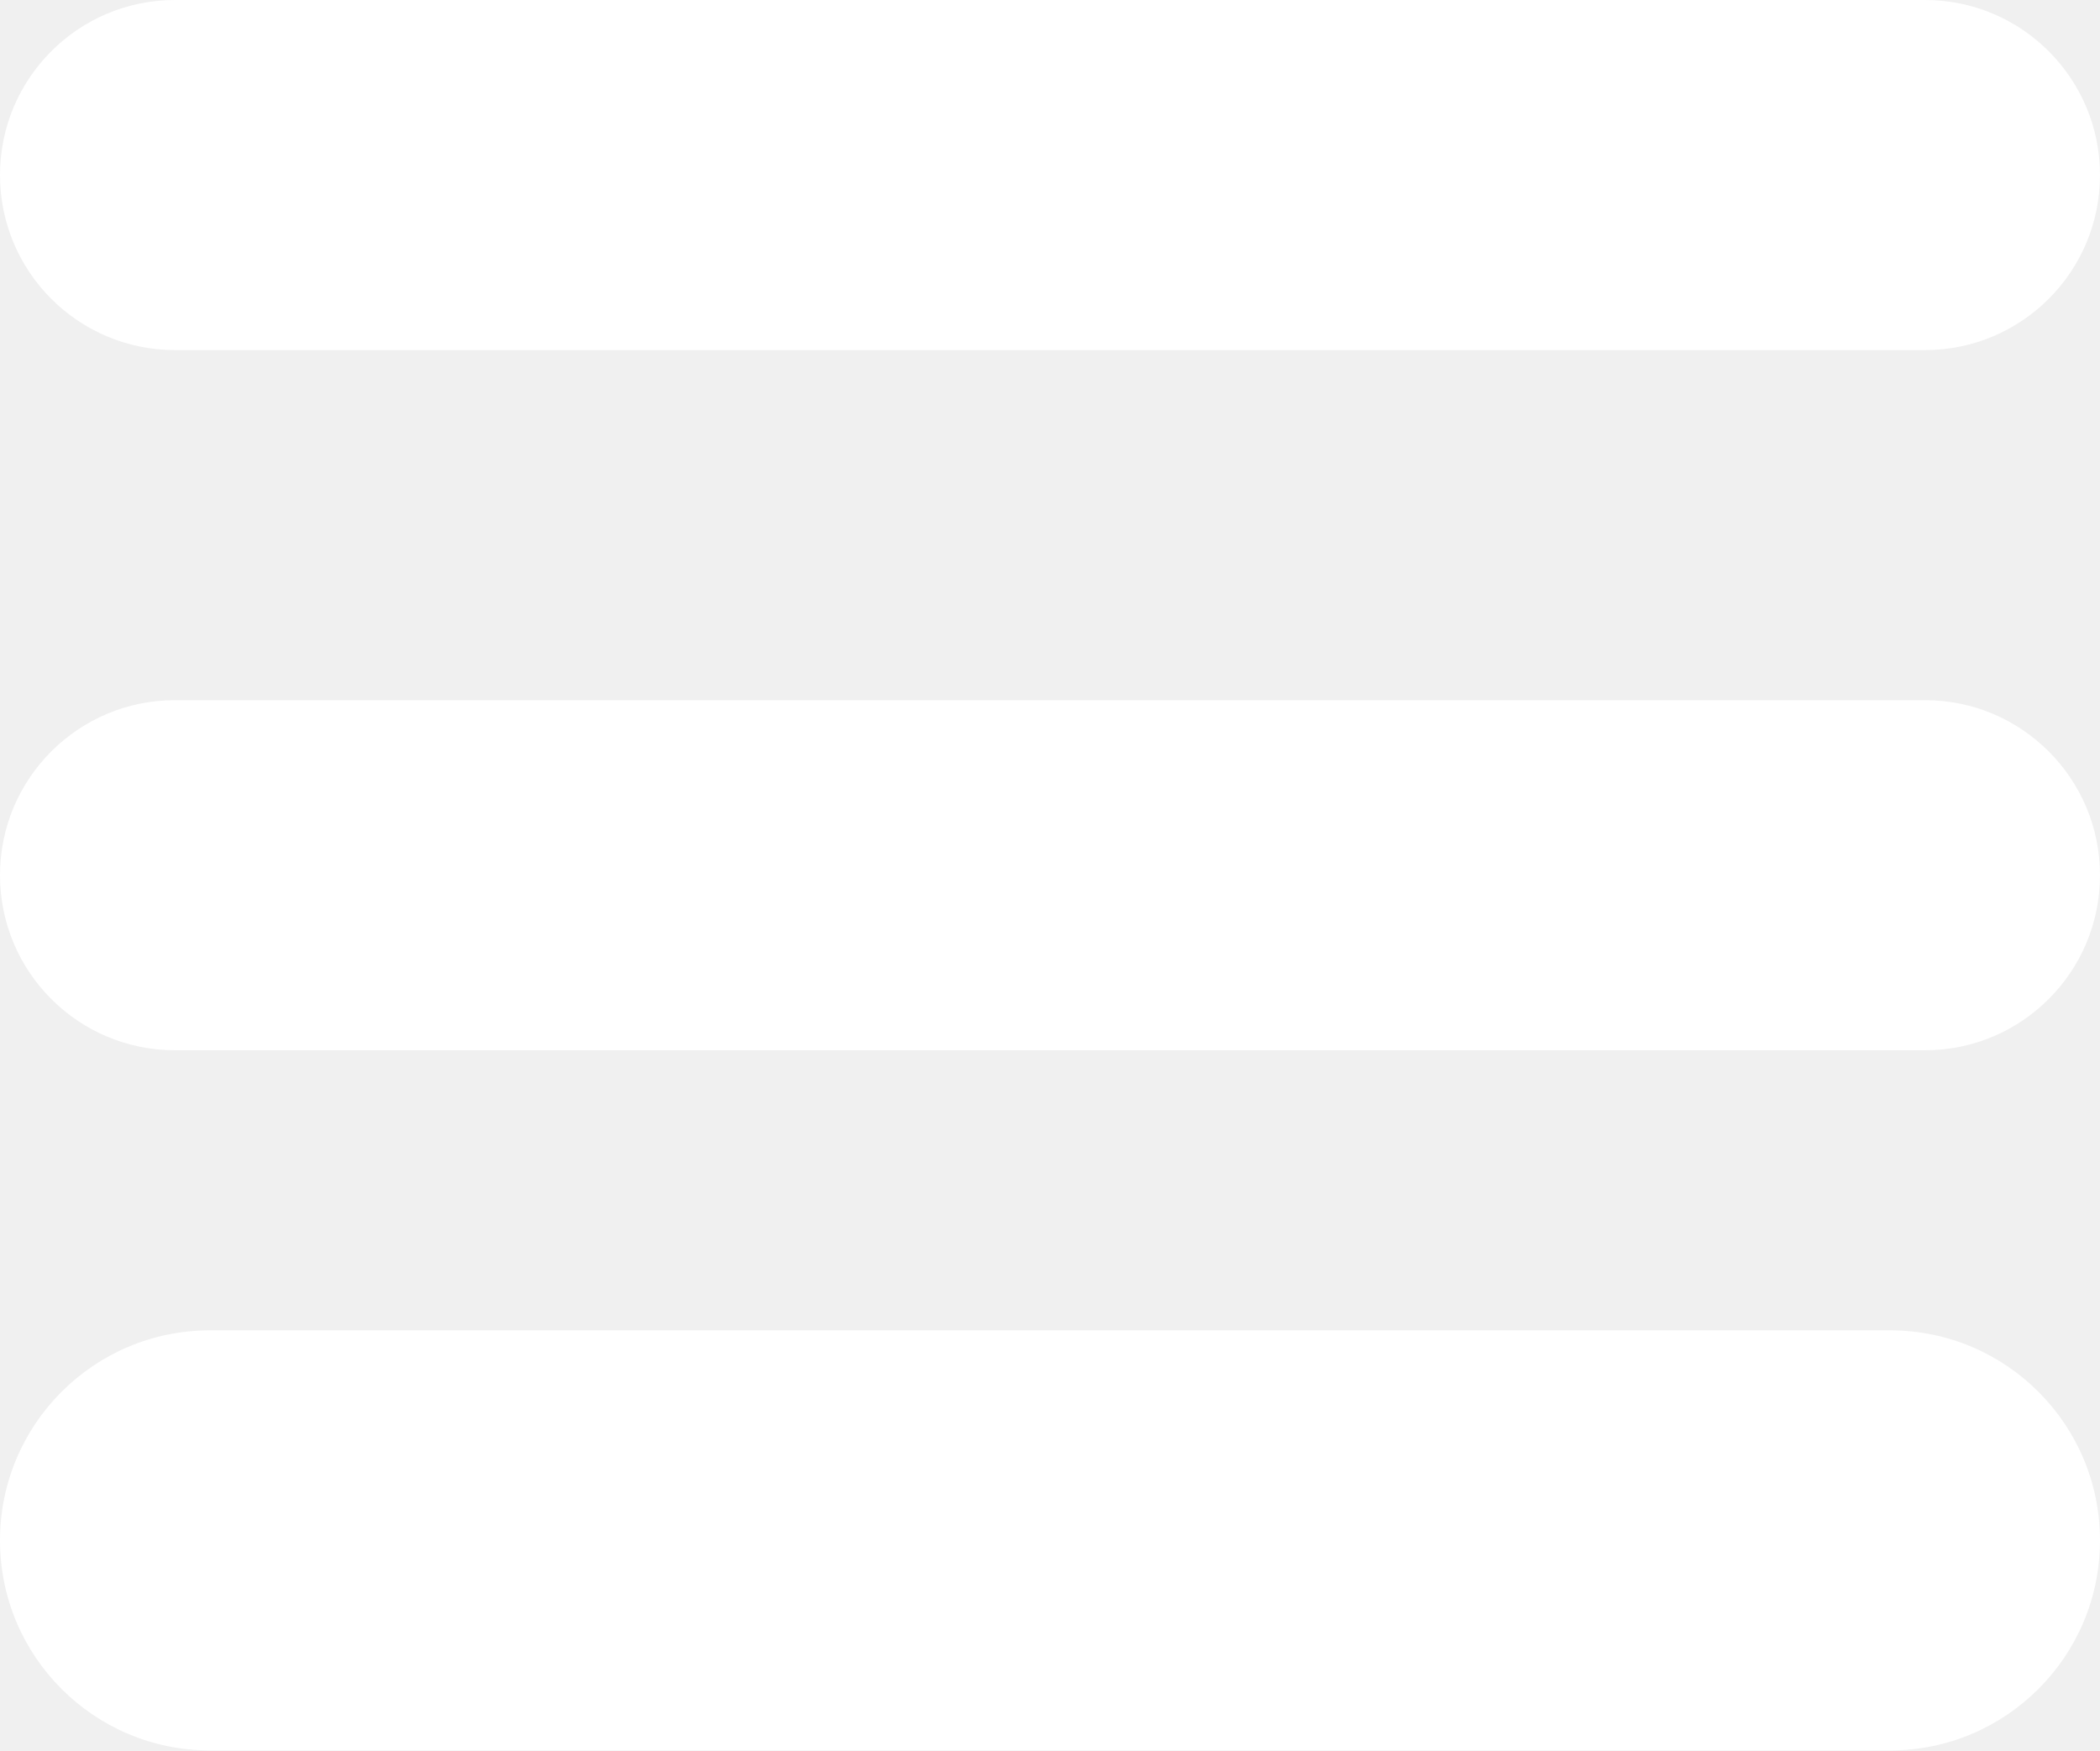
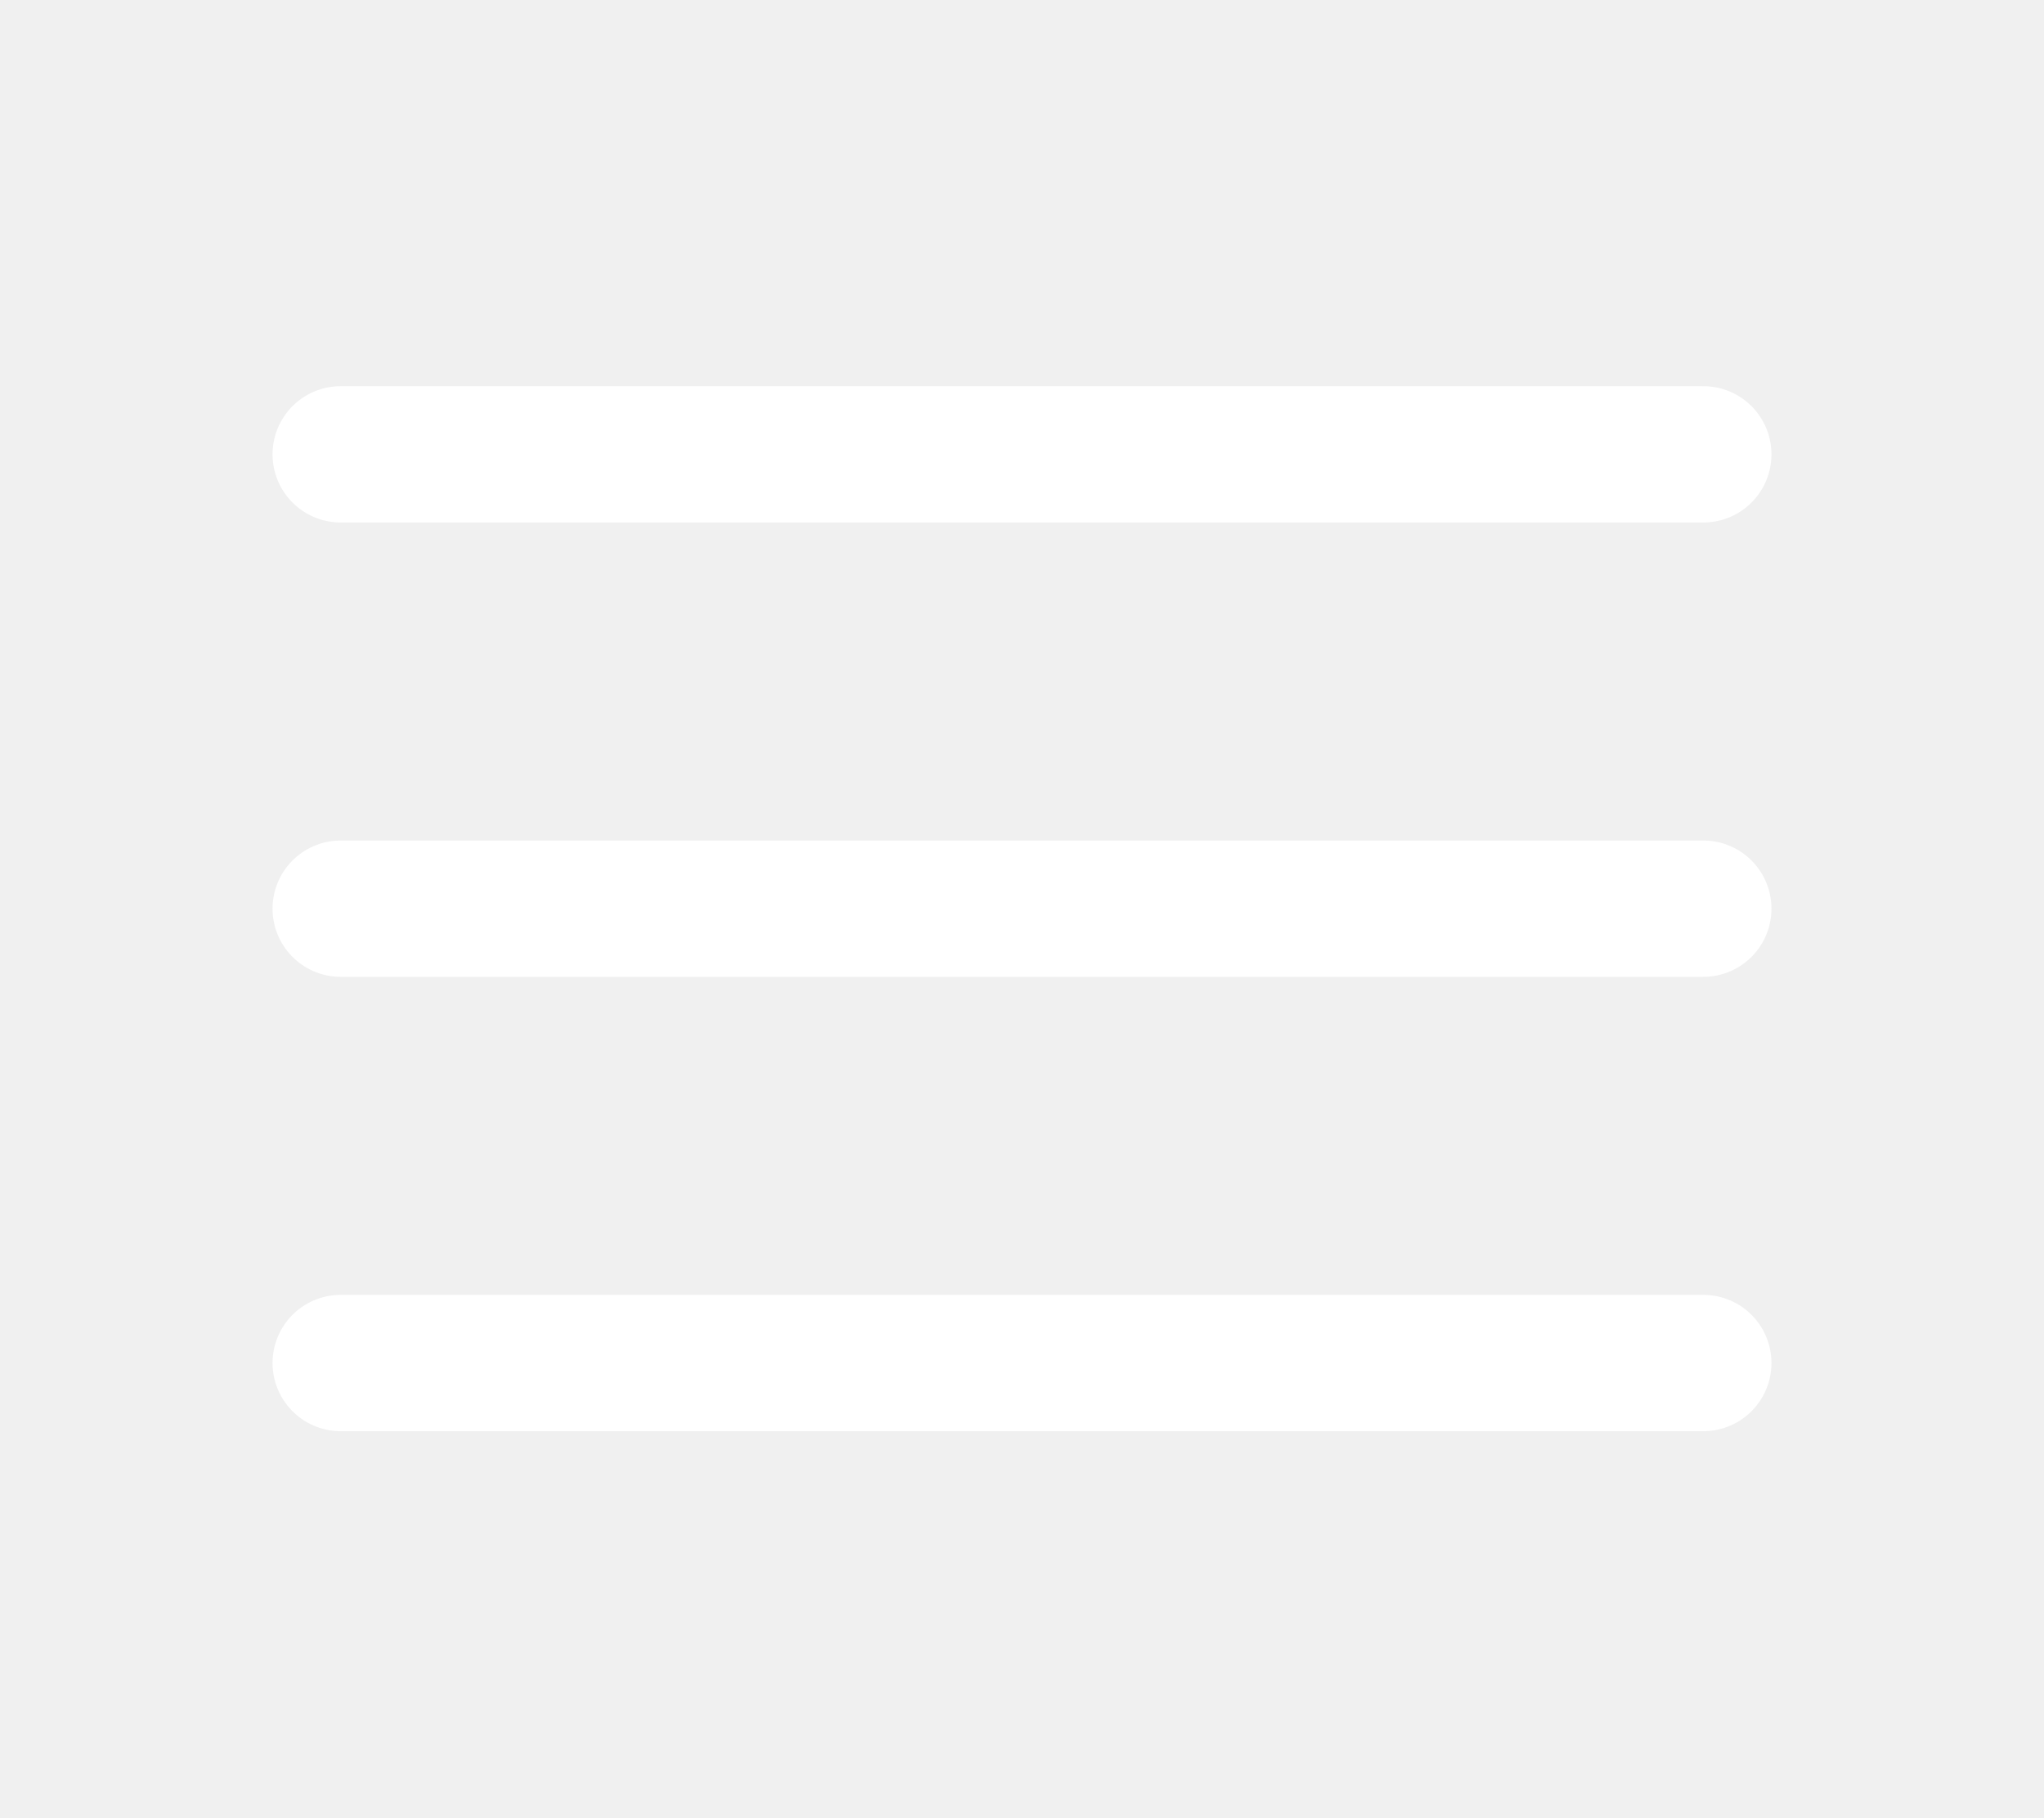
- <svg xmlns="http://www.w3.org/2000/svg" width="30" height="25" viewBox="0 0 30 25">
+ <svg xmlns="http://www.w3.org/2000/svg" id="Layer_1" data-name="Layer 1" width="45" height="40" viewBox="0 0 40 40">
  <defs>
-     <style>.a{fill:#fff;}</style>
+     <style>.cls-1{fill:none;stroke:#fff;stroke-linecap:round;stroke-width:3px;}</style>
  </defs>
-   <g transform="translate(-348 -26)">
-     <rect class="a" width="30" height="5" rx="2.5" transform="translate(348 26)" />
-     <rect class="a" width="30" height="5" rx="2.5" transform="translate(348 36)" />
-     <rect class="a" width="30" height="6" rx="3" transform="translate(348 45)" />
+   <g id="Group_445" data-name="Group 445">
+     <line id="Line_49" data-name="Line 49" class="cls-1" x1="5" y1="10" x2="35" y2="10" />
+     <line id="Line_50" data-name="Line 50" class="cls-1" x1="5" y1="20" x2="35" y2="20" />
+     <line id="Line_51" data-name="Line 51" class="cls-1" x1="5" y1="30" x2="35" y2="30" />
  </g>
</svg>
